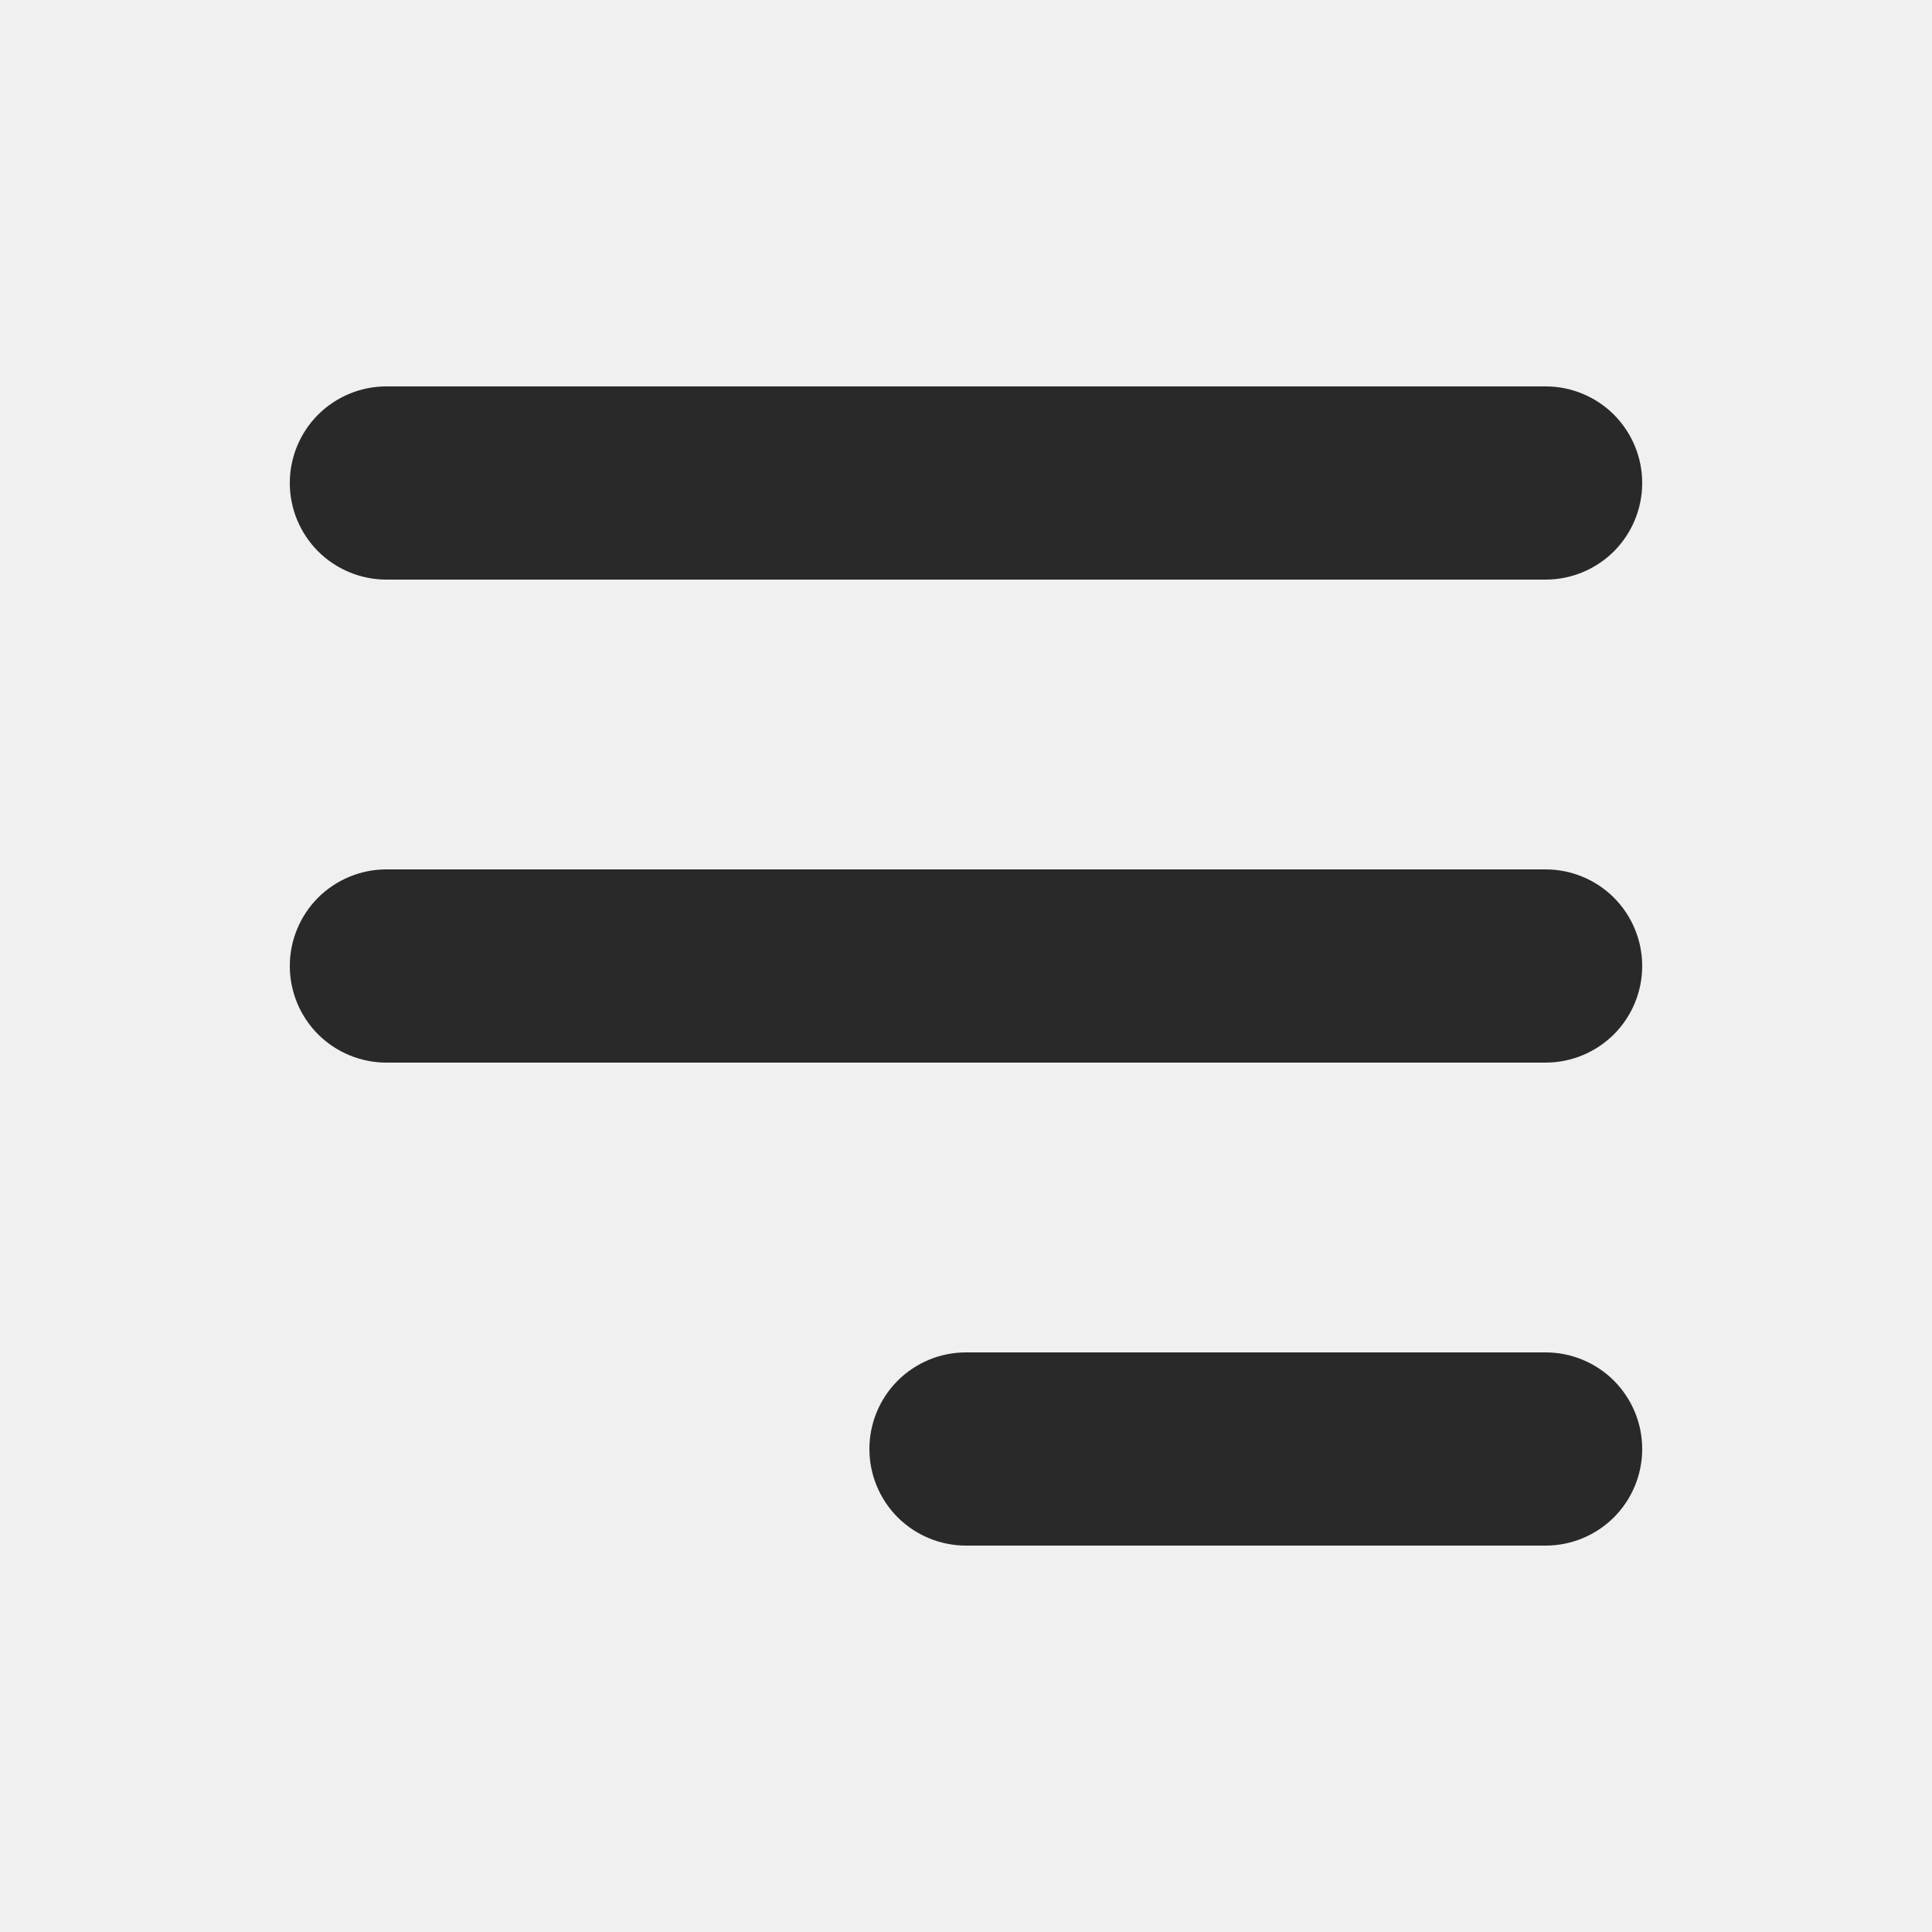
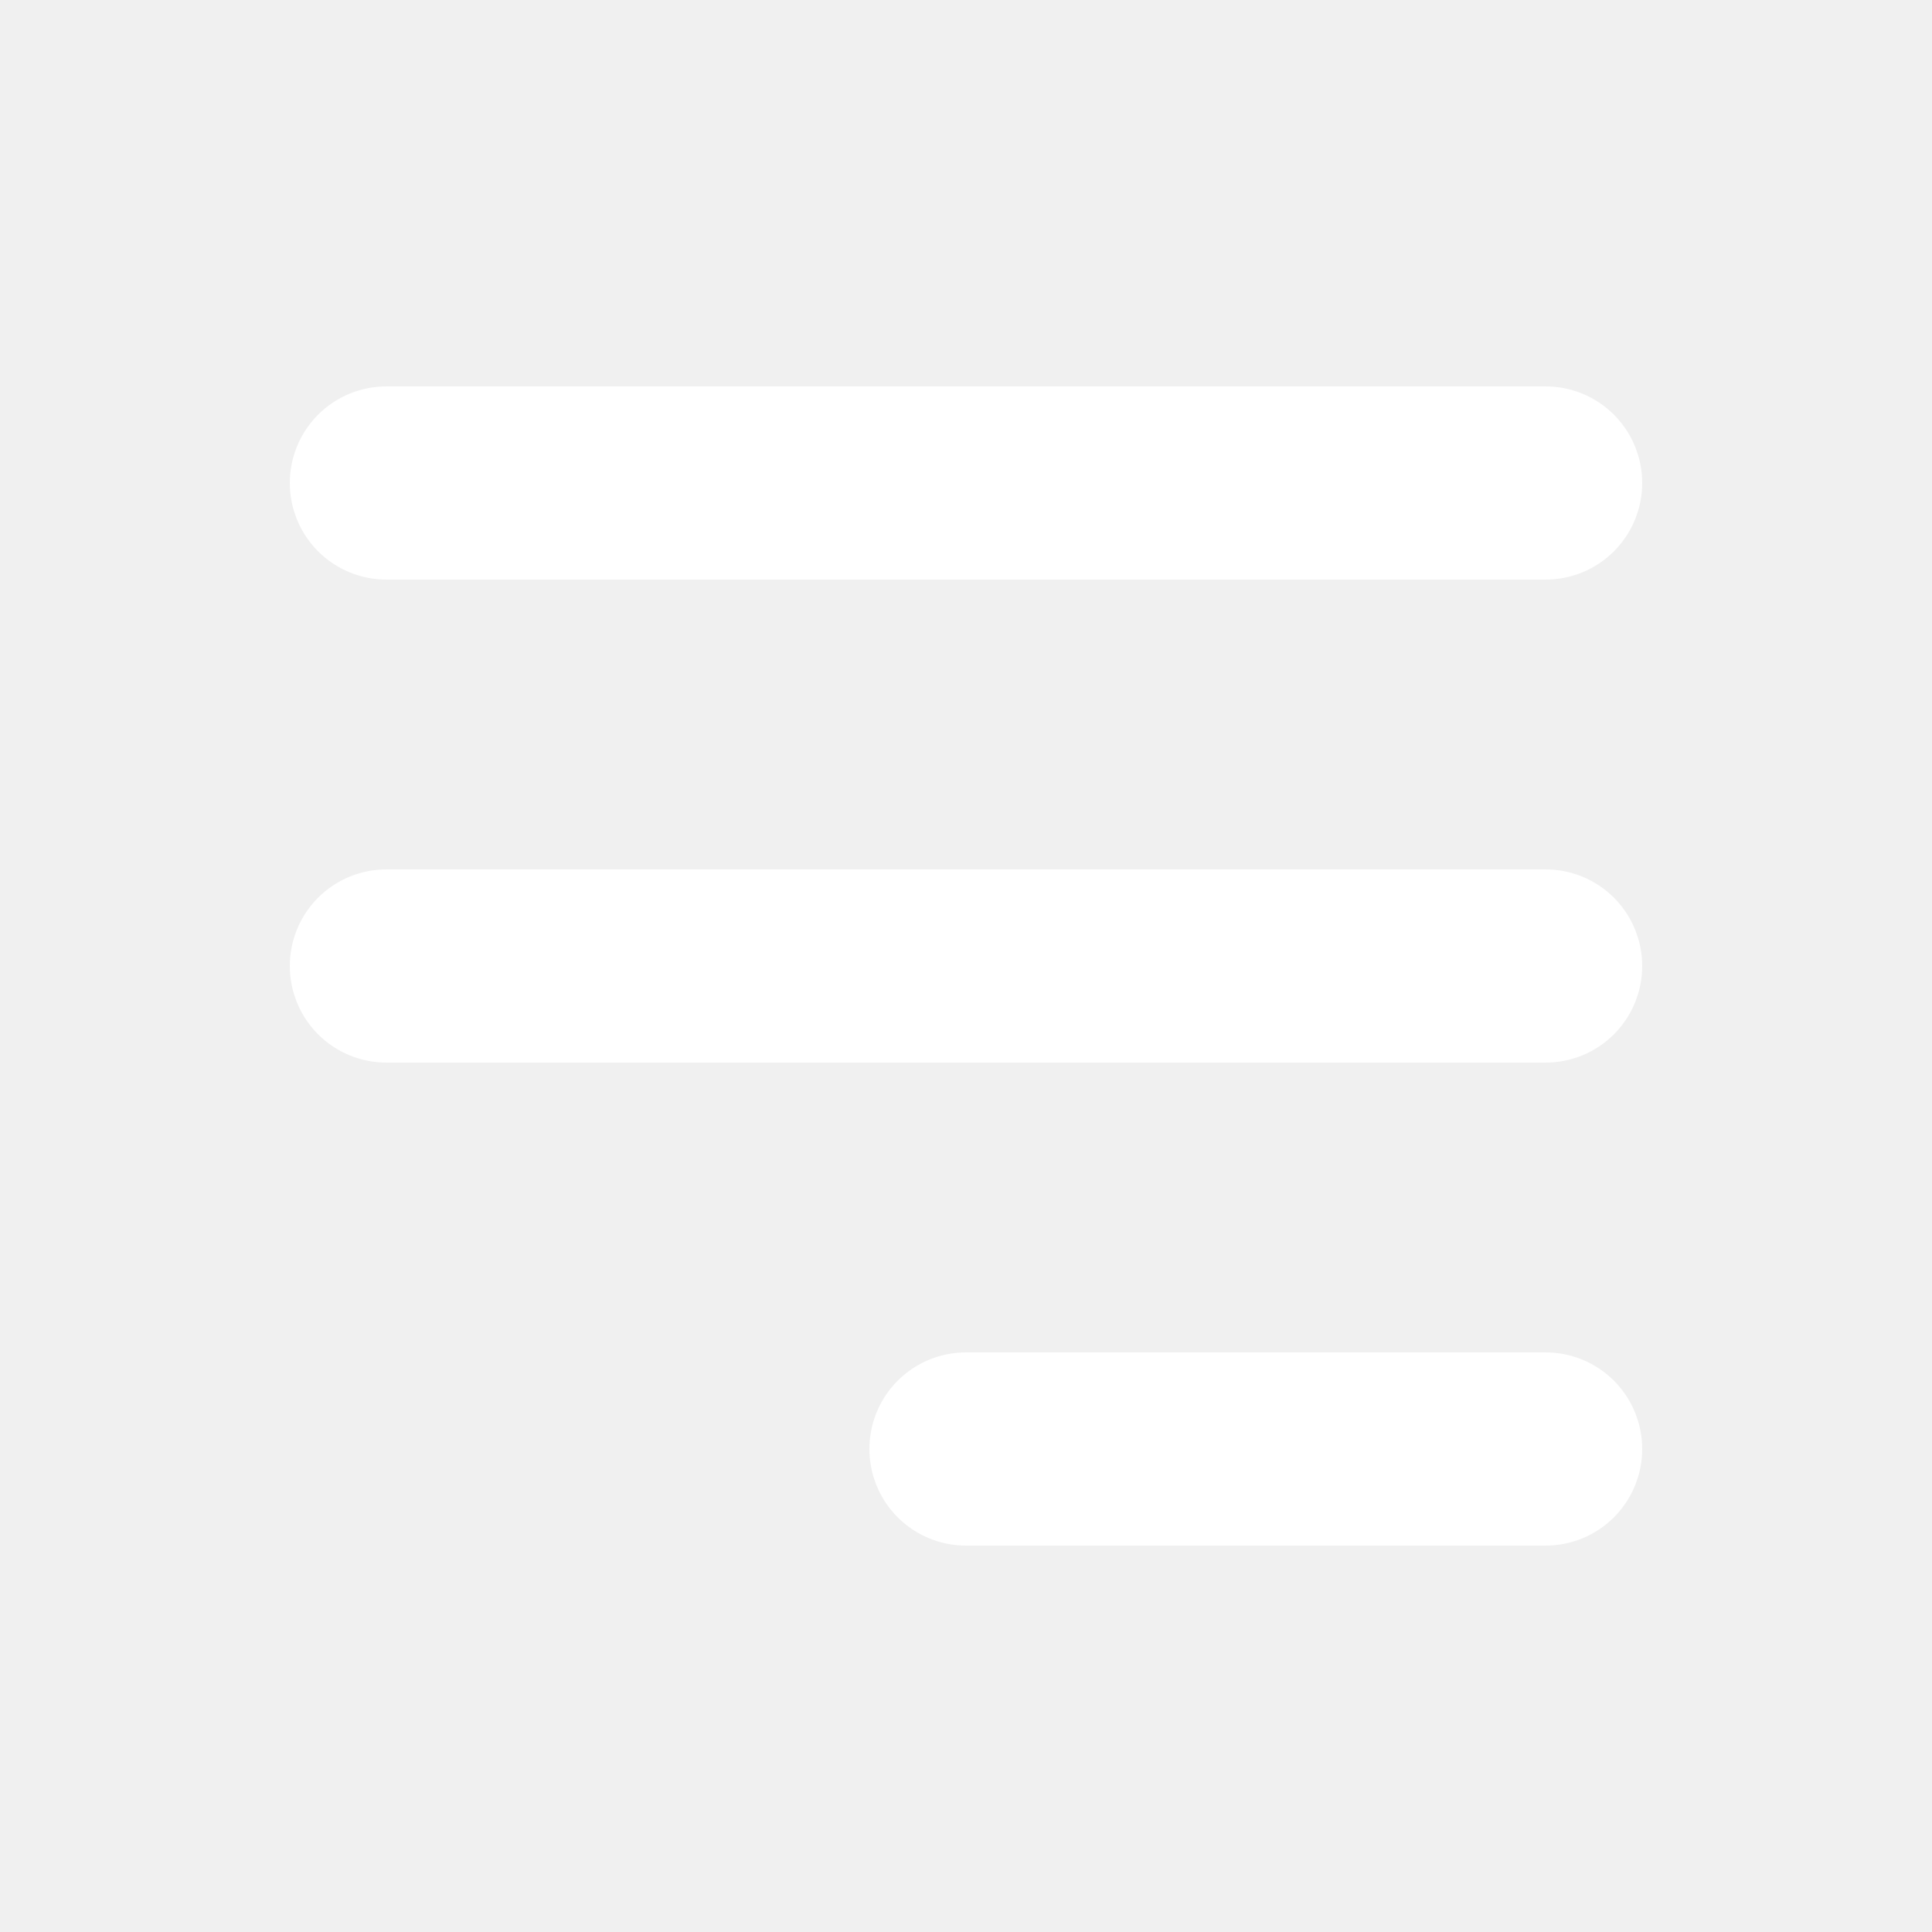
<svg xmlns="http://www.w3.org/2000/svg" width="30" height="30" viewBox="0 0 30 30" fill="none">
-   <path fill-rule="evenodd" clip-rule="evenodd" d="M4.5 7.5C4.5 7.102 4.658 6.721 4.939 6.439C5.221 6.158 5.602 6 6 6H24C24.398 6 24.779 6.158 25.061 6.439C25.342 6.721 25.5 7.102 25.5 7.5C25.5 7.898 25.342 8.279 25.061 8.561C24.779 8.842 24.398 9 24 9H6C5.602 9 5.221 8.842 4.939 8.561C4.658 8.279 4.5 7.898 4.5 7.5ZM4.5 15C4.5 14.602 4.658 14.221 4.939 13.939C5.221 13.658 5.602 13.5 6 13.5H24C24.398 13.5 24.779 13.658 25.061 13.939C25.342 14.221 25.5 14.602 25.5 15C25.5 15.398 25.342 15.779 25.061 16.061C24.779 16.342 24.398 16.5 24 16.5H6C5.602 16.5 5.221 16.342 4.939 16.061C4.658 15.779 4.5 15.398 4.5 15ZM13.5 22.5C13.5 22.102 13.658 21.721 13.939 21.439C14.221 21.158 14.602 21 15 21H24C24.398 21 24.779 21.158 25.061 21.439C25.342 21.721 25.5 22.102 25.5 22.5C25.5 22.898 25.342 23.279 25.061 23.561C24.779 23.842 24.398 24 24 24H15C14.602 24 14.221 23.842 13.939 23.561C13.658 23.279 13.5 22.898 13.5 22.5Z" fill="#292929" />
+   <path fill-rule="evenodd" clip-rule="evenodd" d="M4.5 7.5C4.5 7.102 4.658 6.721 4.939 6.439C5.221 6.158 5.602 6 6 6H24C24.398 6 24.779 6.158 25.061 6.439C25.342 6.721 25.5 7.102 25.5 7.5C25.5 7.898 25.342 8.279 25.061 8.561C24.779 8.842 24.398 9 24 9H6C5.602 9 5.221 8.842 4.939 8.561C4.658 8.279 4.5 7.898 4.5 7.5ZM4.5 15C4.5 14.602 4.658 14.221 4.939 13.939C5.221 13.658 5.602 13.5 6 13.5H24C24.398 13.5 24.779 13.658 25.061 13.939C25.342 14.221 25.5 14.602 25.5 15C25.5 15.398 25.342 15.779 25.061 16.061C24.779 16.342 24.398 16.5 24 16.5H6C5.602 16.5 5.221 16.342 4.939 16.061C4.658 15.779 4.5 15.398 4.5 15ZM13.5 22.5C13.5 22.102 13.658 21.721 13.939 21.439C14.221 21.158 14.602 21 15 21H24C24.398 21 24.779 21.158 25.061 21.439C25.342 21.721 25.5 22.102 25.5 22.5C25.5 22.898 25.342 23.279 25.061 23.561C24.779 23.842 24.398 24 24 24H15C14.602 24 14.221 23.842 13.939 23.561C13.658 23.279 13.5 22.898 13.5 22.5Z" fill="#ffffff" />
</svg>
